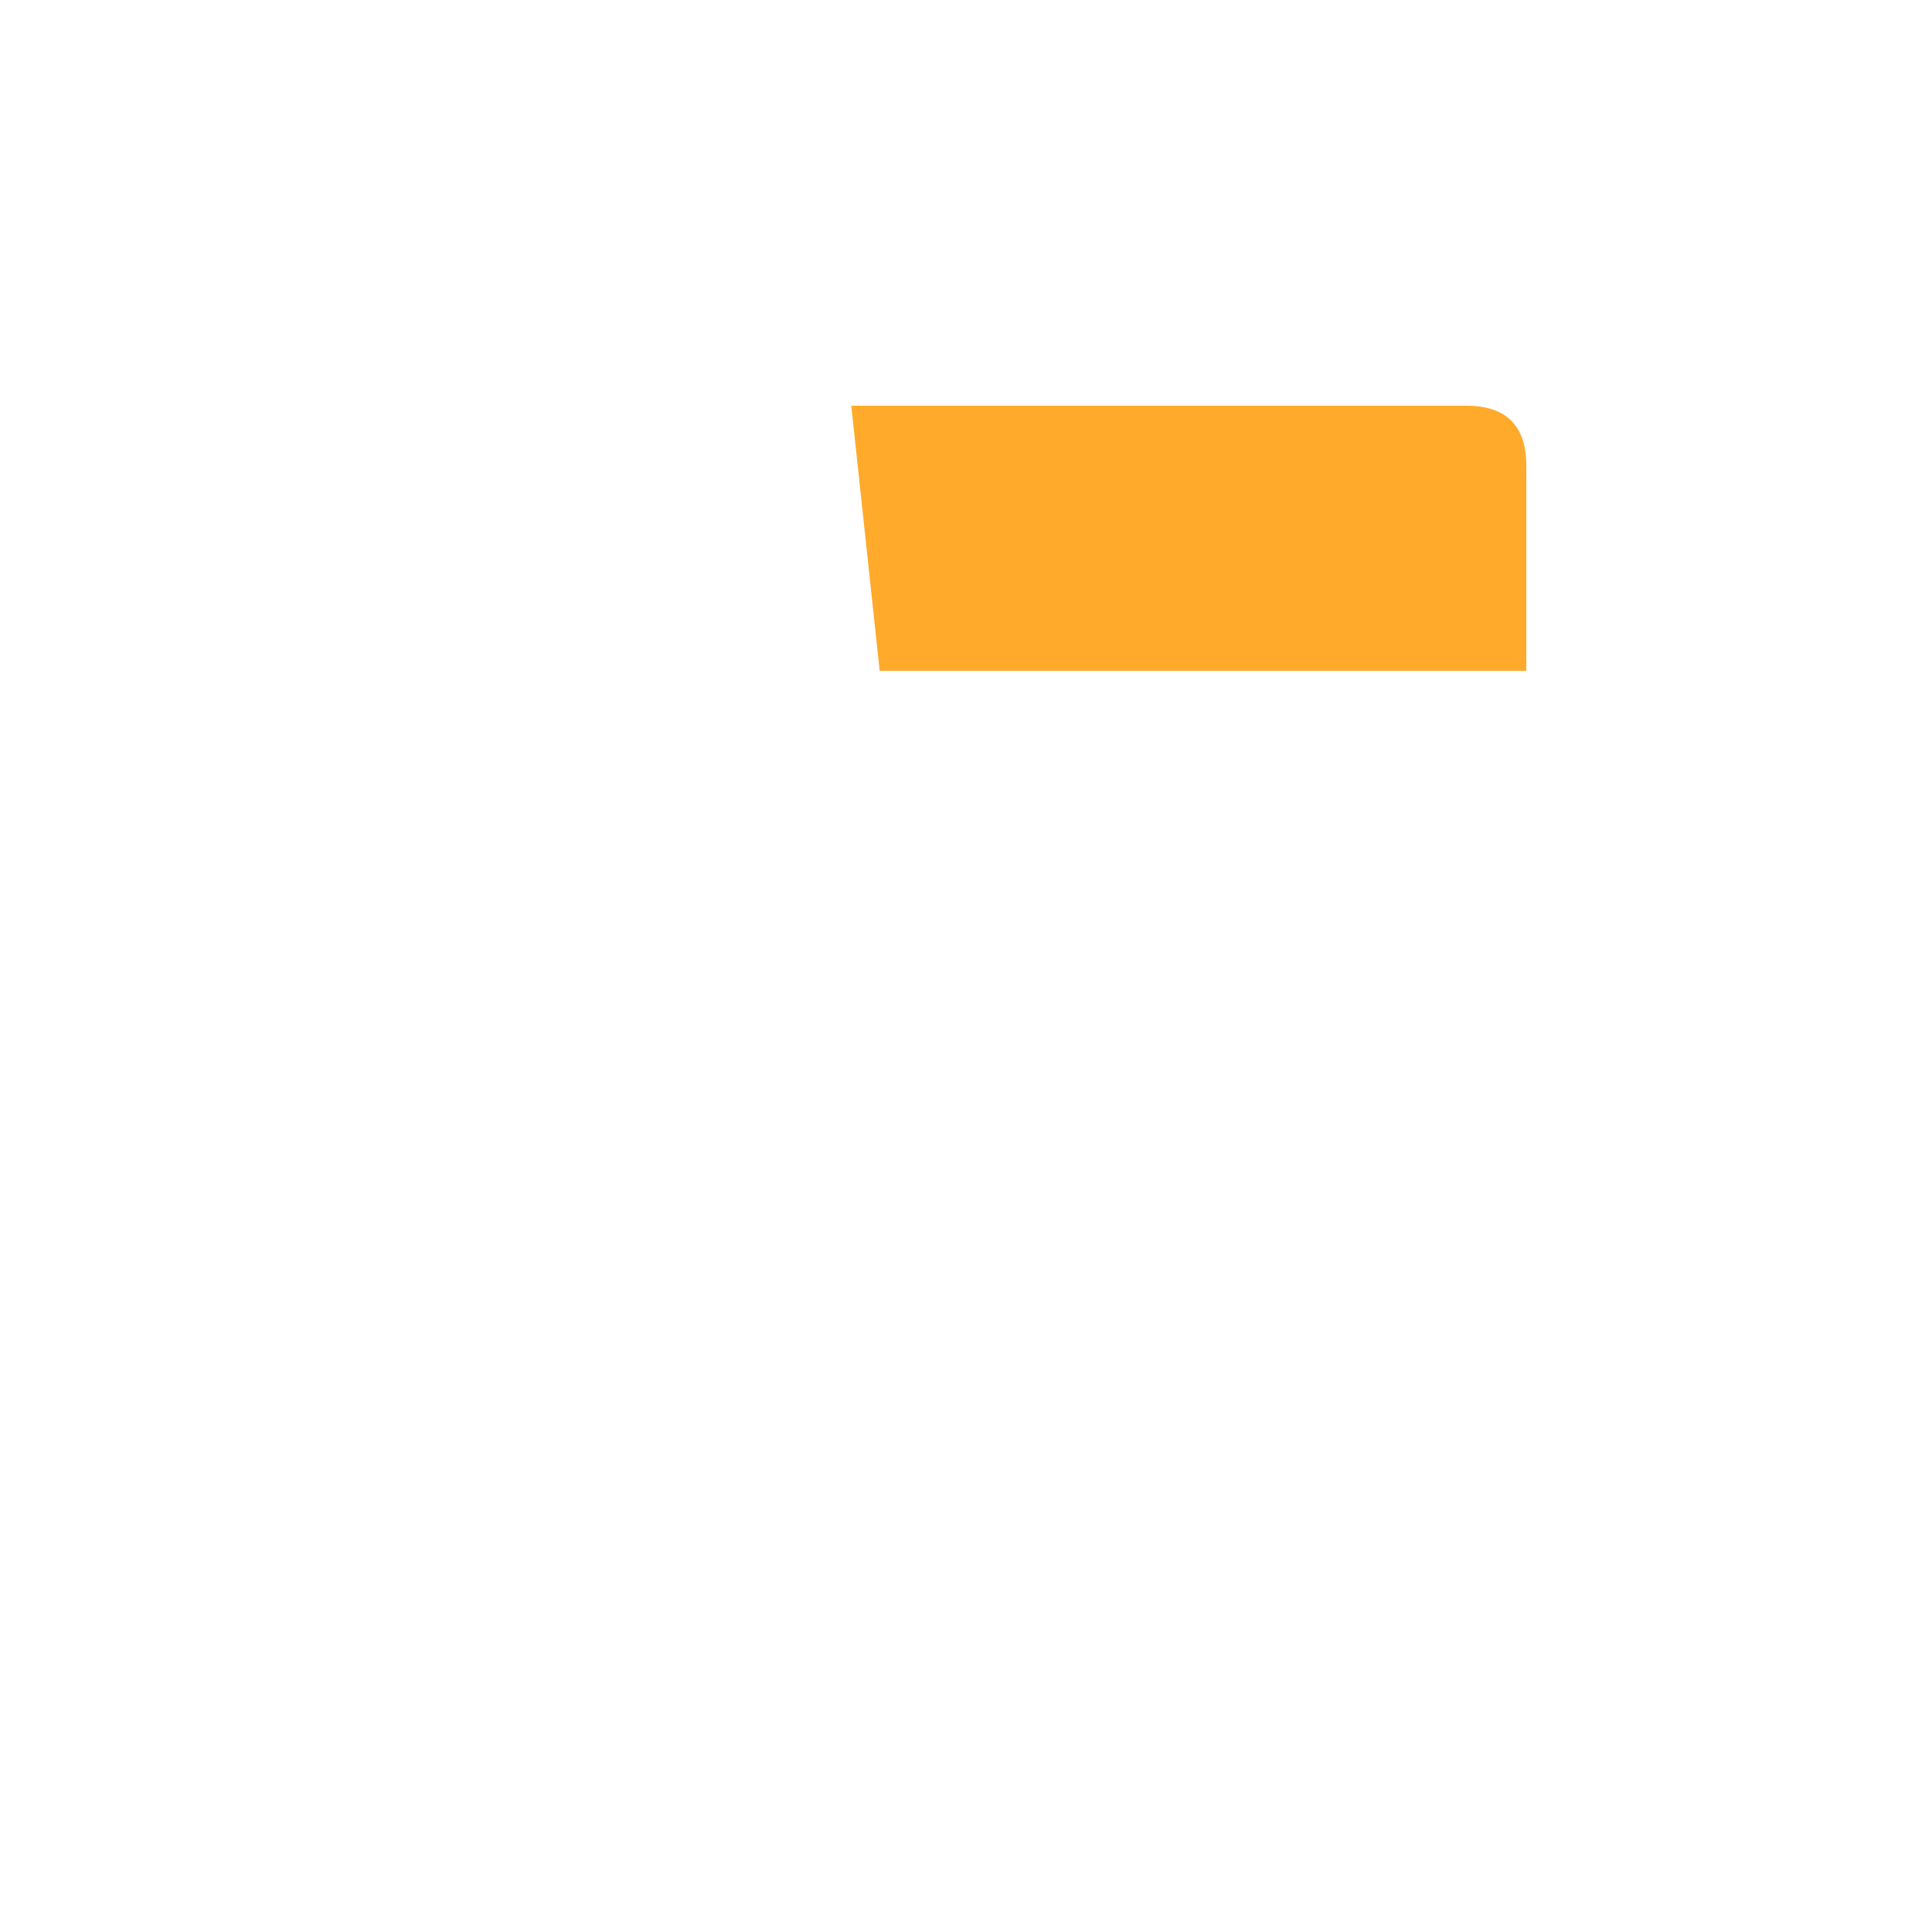
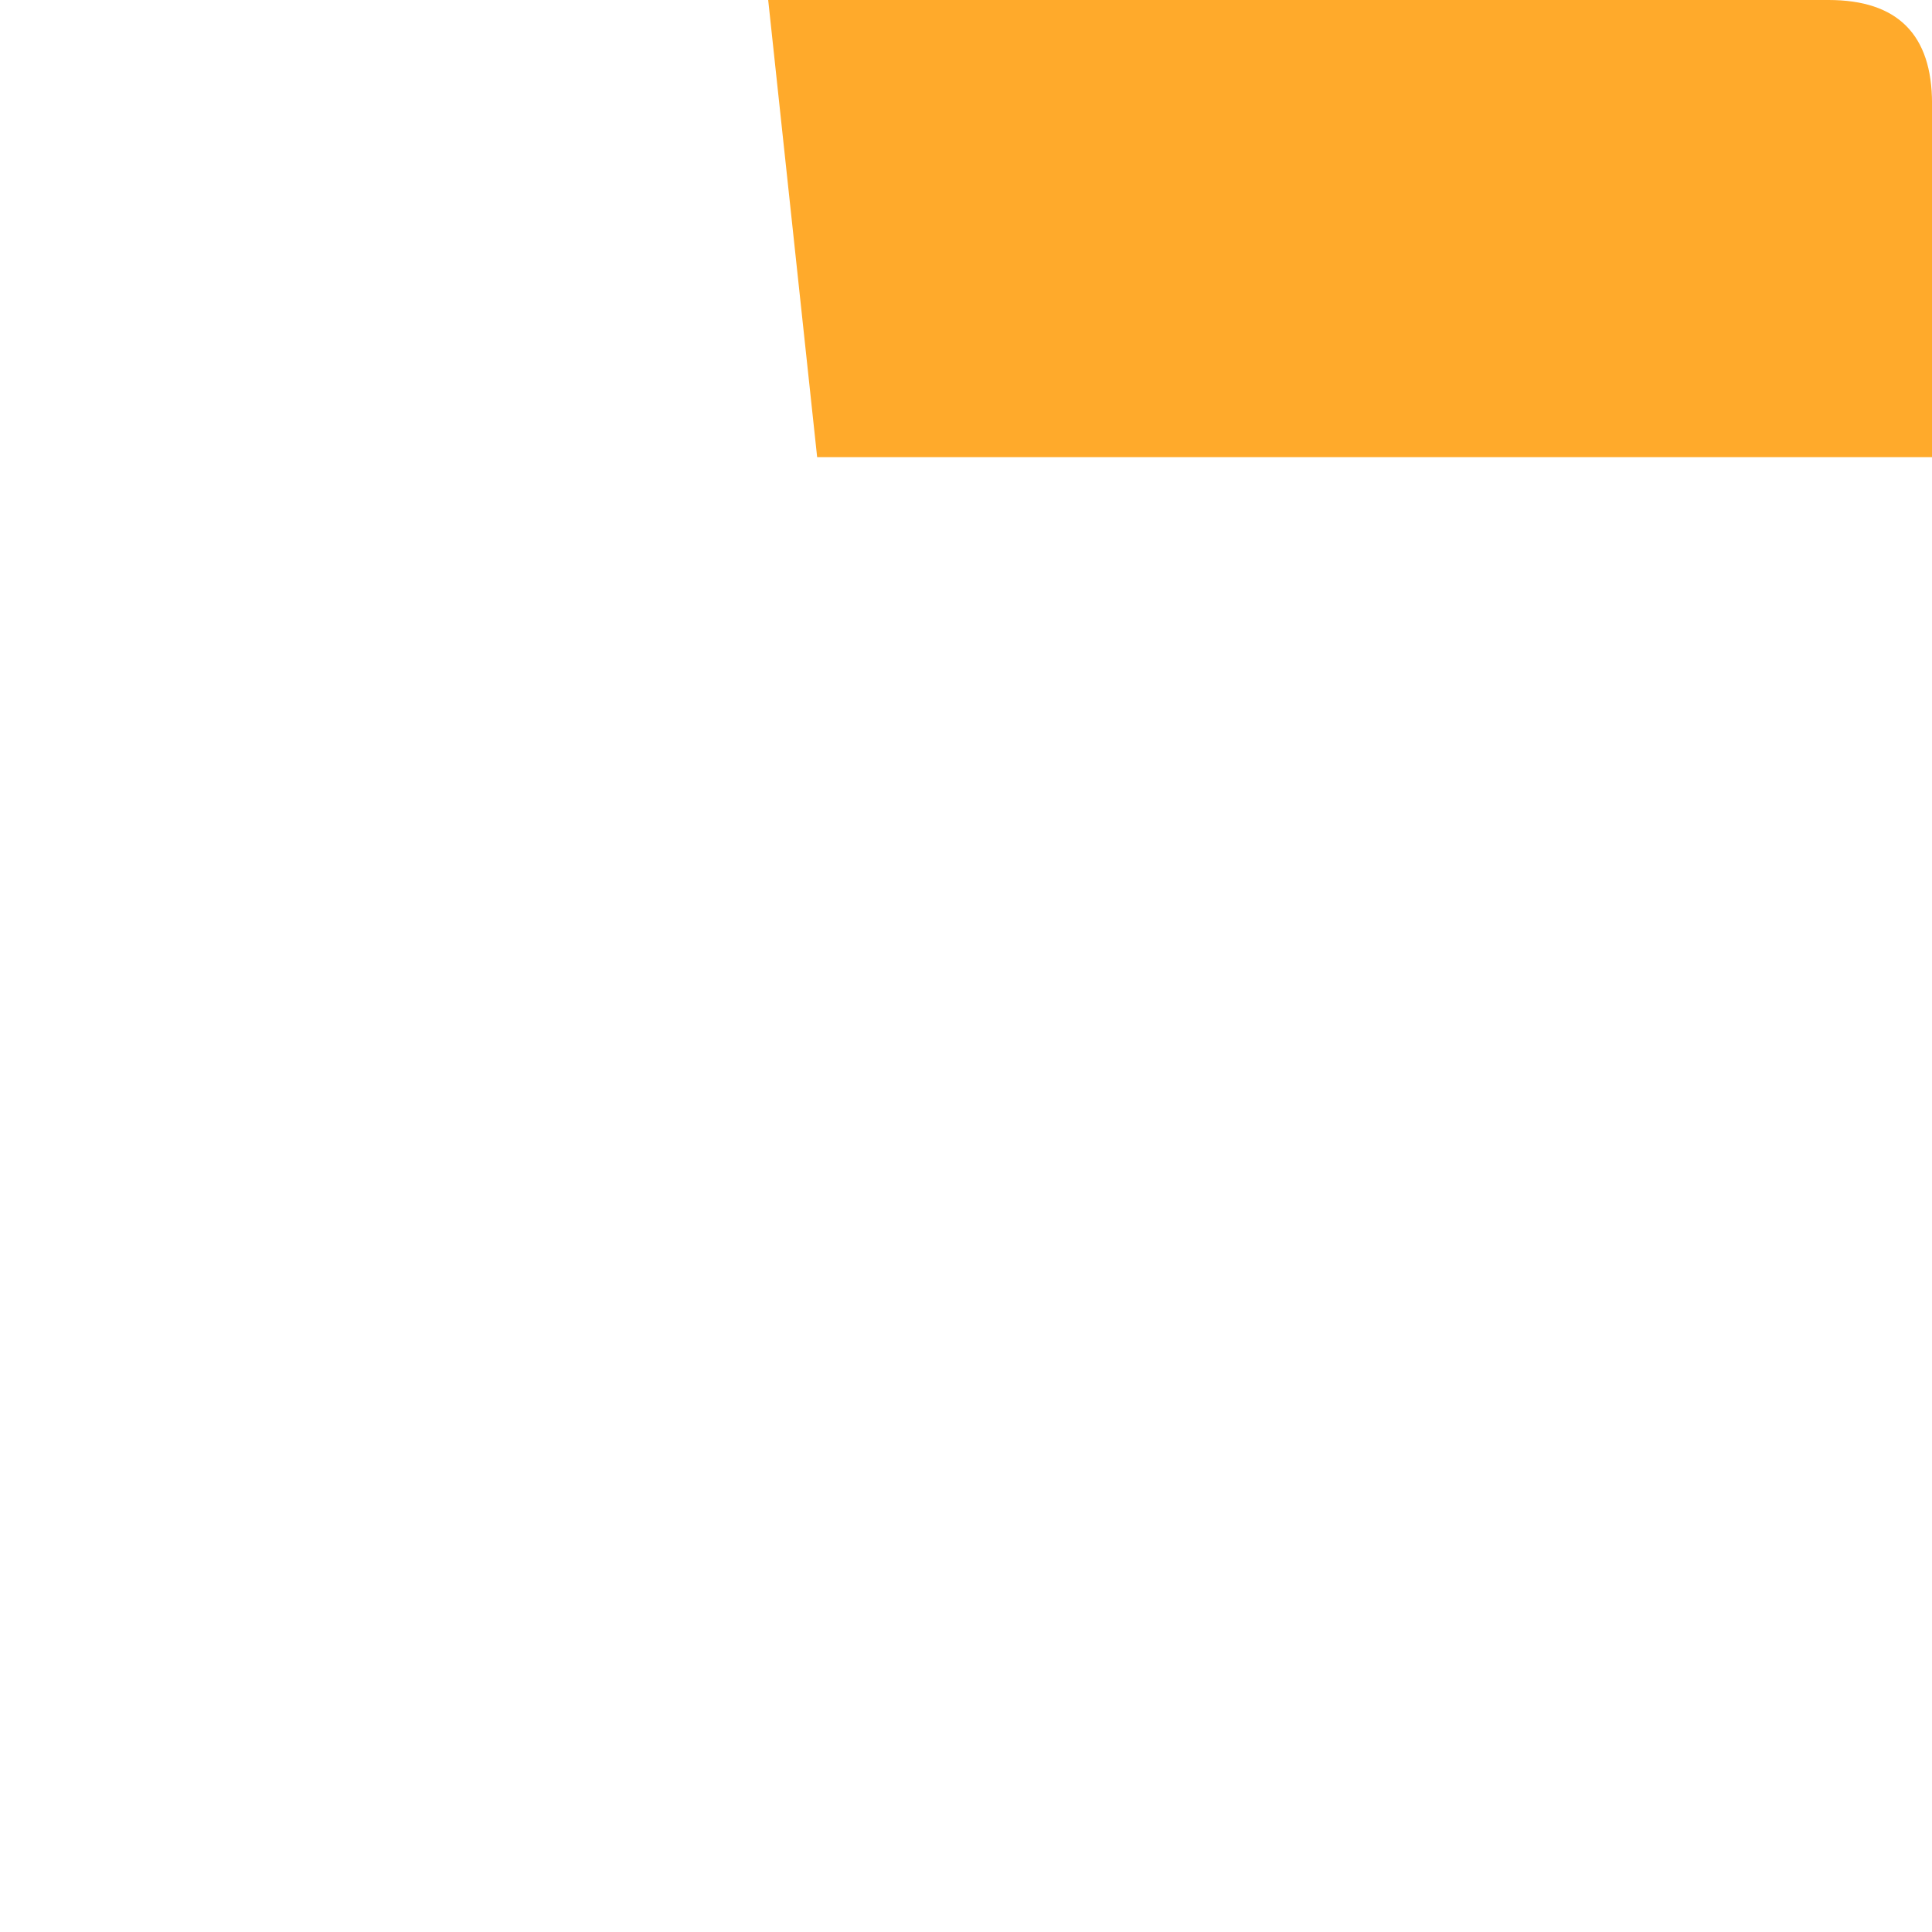
<svg xmlns="http://www.w3.org/2000/svg" width="1024" height="1024" viewBox="0 0 1024 1024">
-   <g transform="translate(215.04 215.04) scale(10.606) translate(-4 -4)">
+   <g transform="translate(0 0) scale(18.286) translate(-4 -4)">
    <path d="M26.266 4 L57 4 Q60 4 60 7 L60 17.25 L27.685 17.25 Z" fill="#FFAA2B" />
  </g>
</svg>
